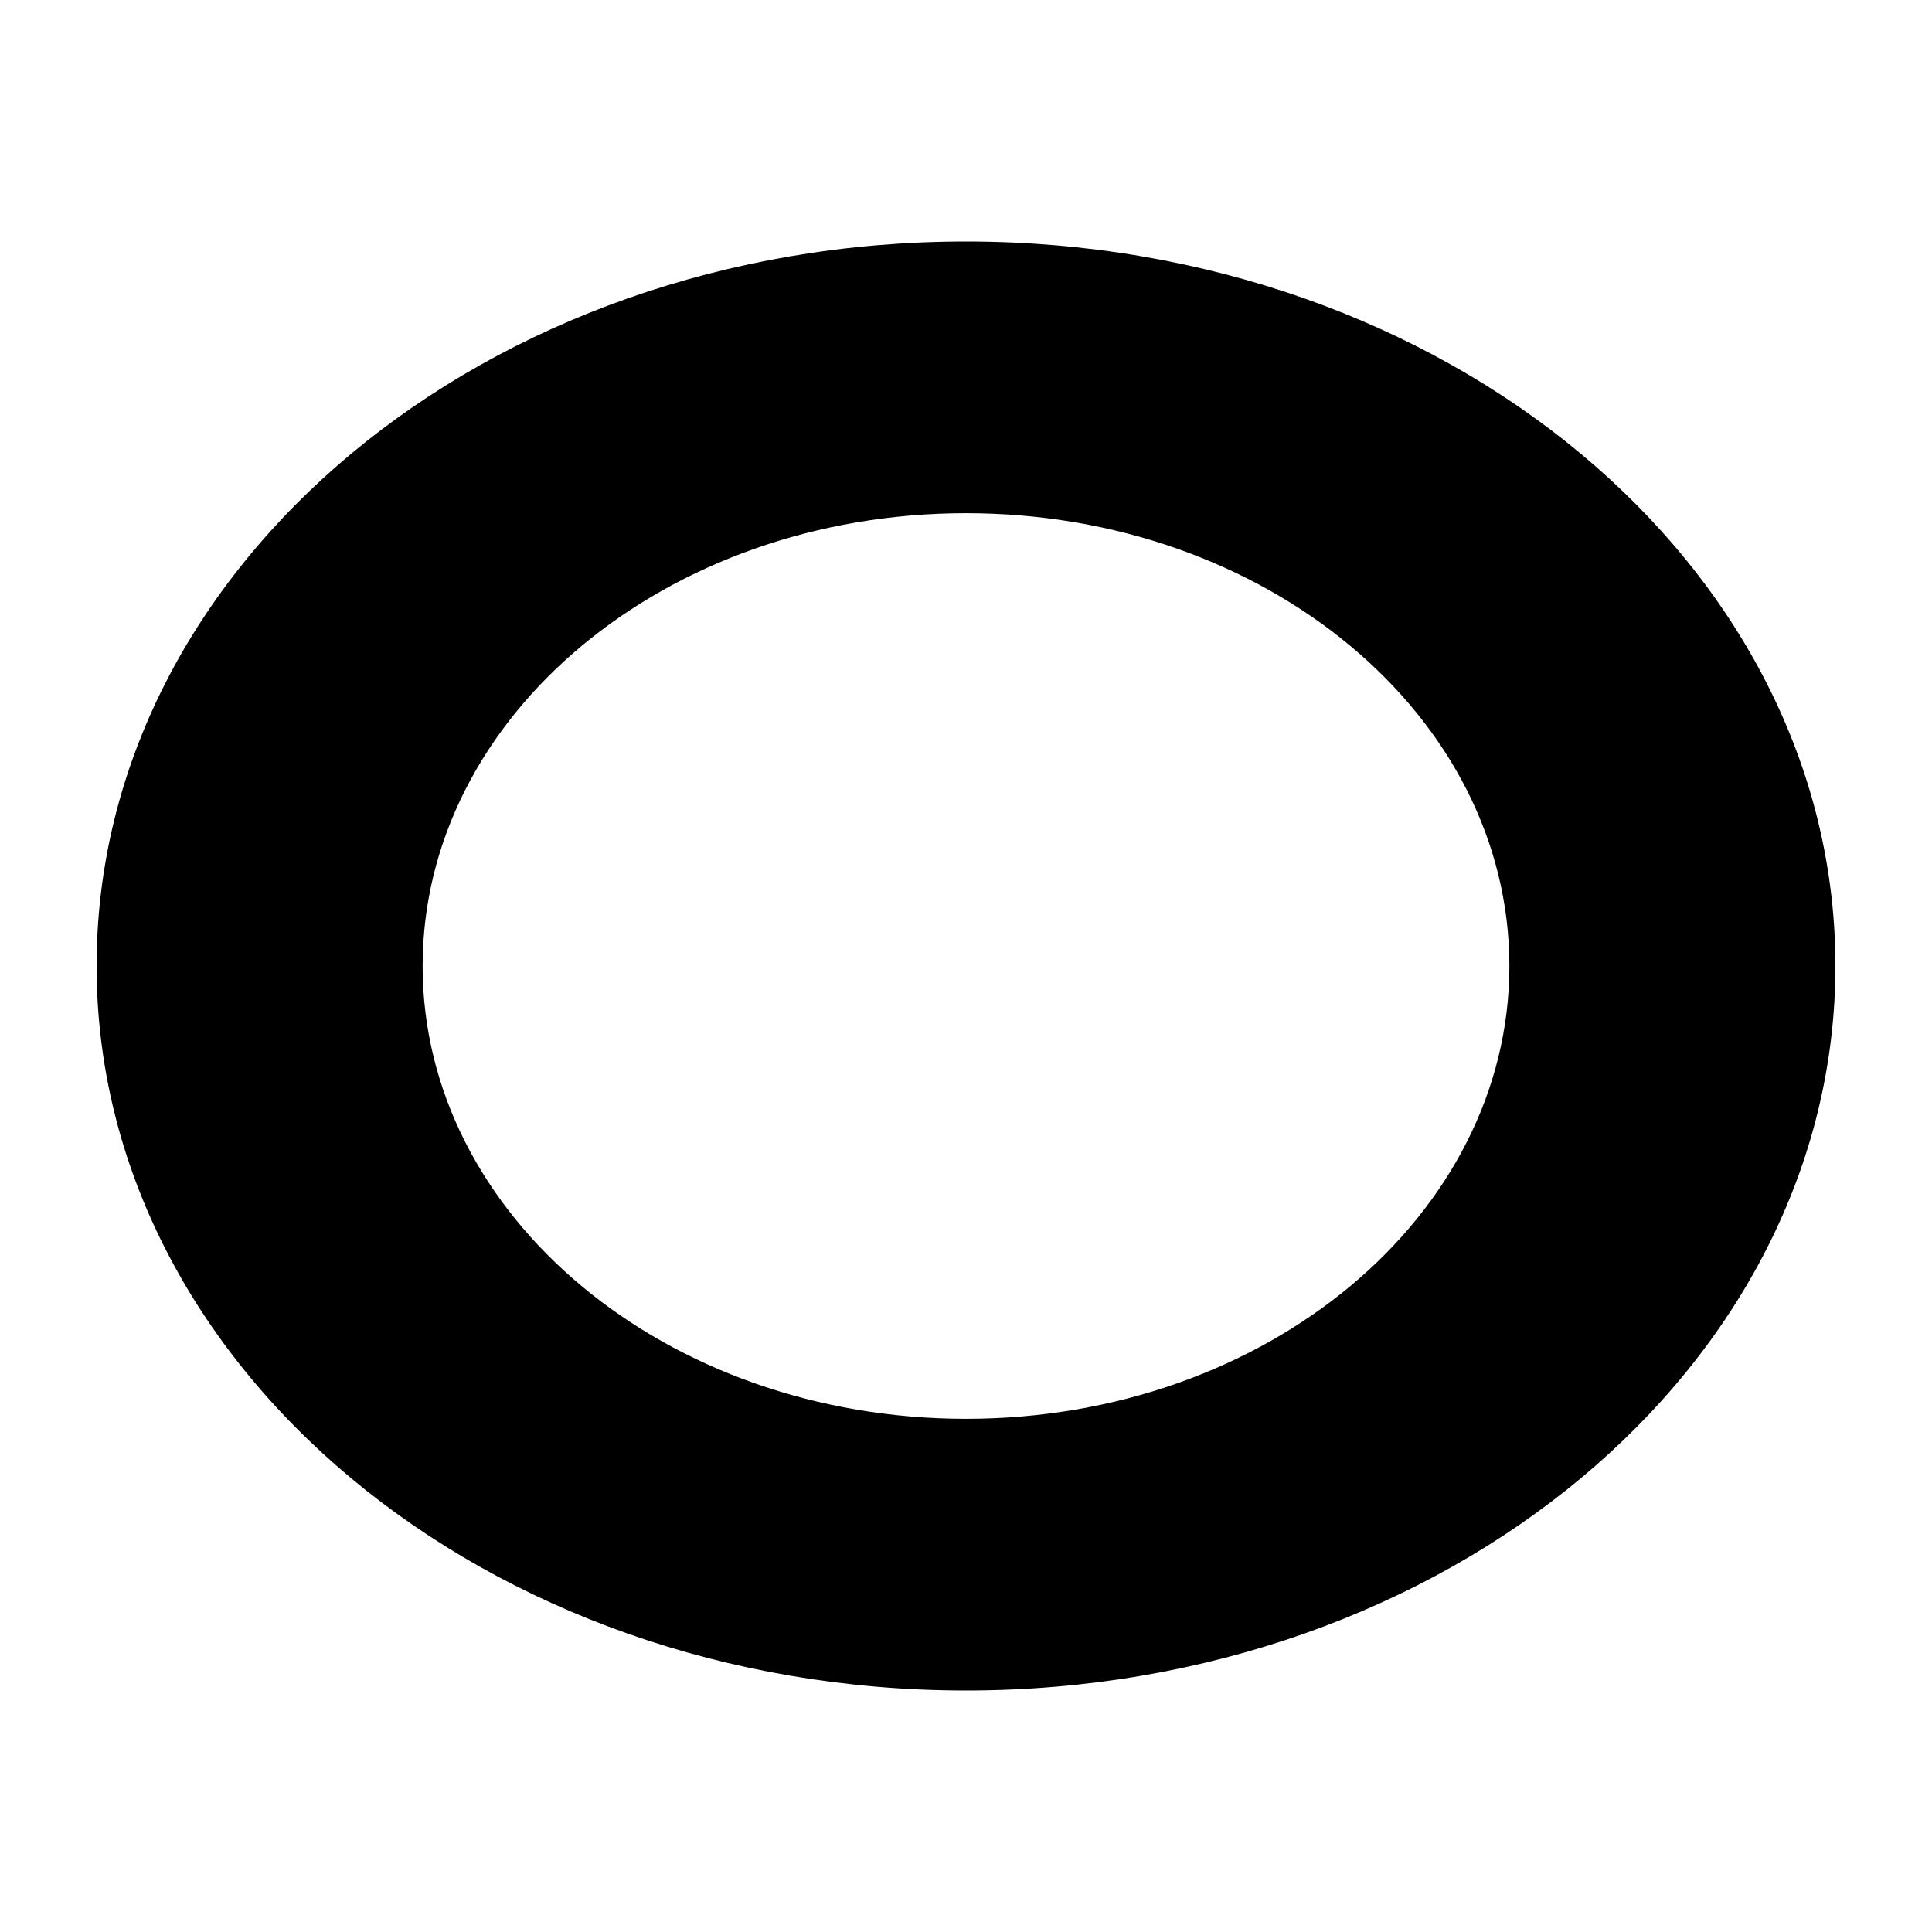
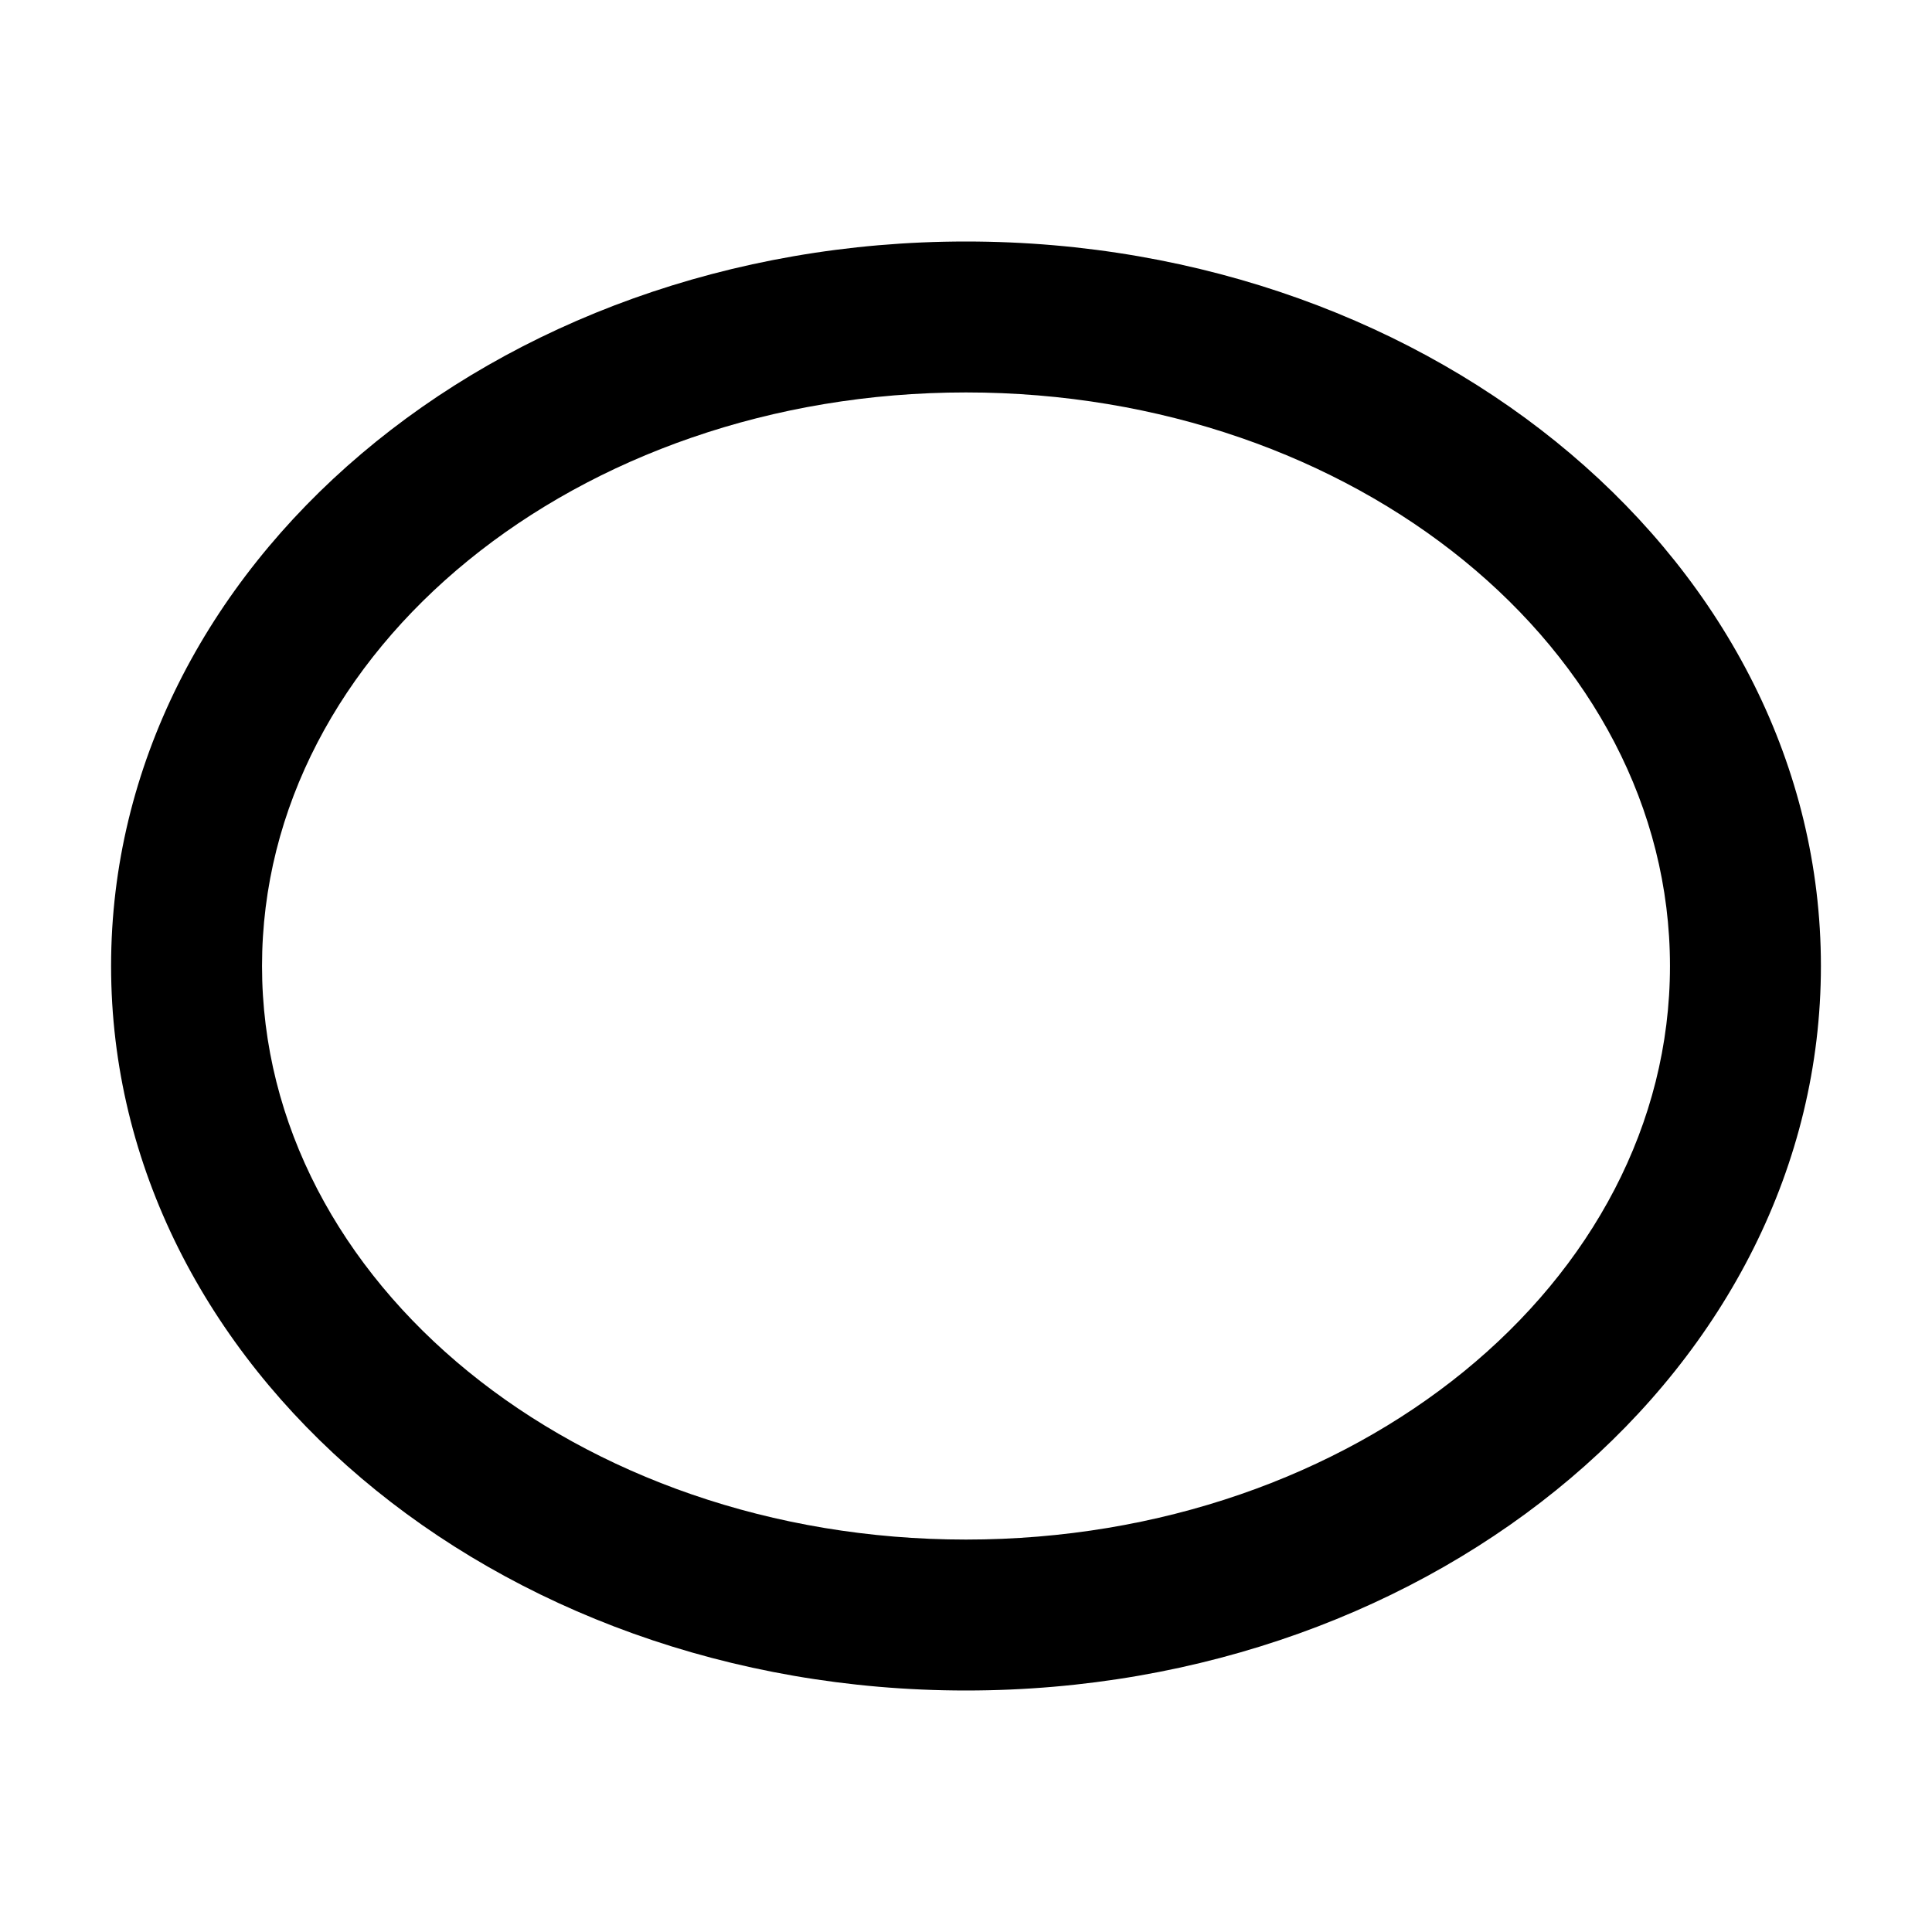
<svg xmlns="http://www.w3.org/2000/svg" viewBox="0 0 32 32">
-   <path fill="#000" fill-rule="evenodd" d="M16 4a14.4 12 0 1 0 0 24 14.4 12 0 1 0 0-24zm0 4.5a9 7.5 0 1 1 0 15 9 7.5 0 1 1 0-15z" />
+   <path fill="#000000" fill-rule="evenodd" d="M 30.16 16 A 14.16 12 0 1 1 1.84 16 A 14.16 12 0 1 1 30.16 16 Z M 27.66 16 A 11.66 9.5 0 1 0 4.34 16 A 11.66 9.5 0 1 0 27.66 16 Z" />
</svg>
